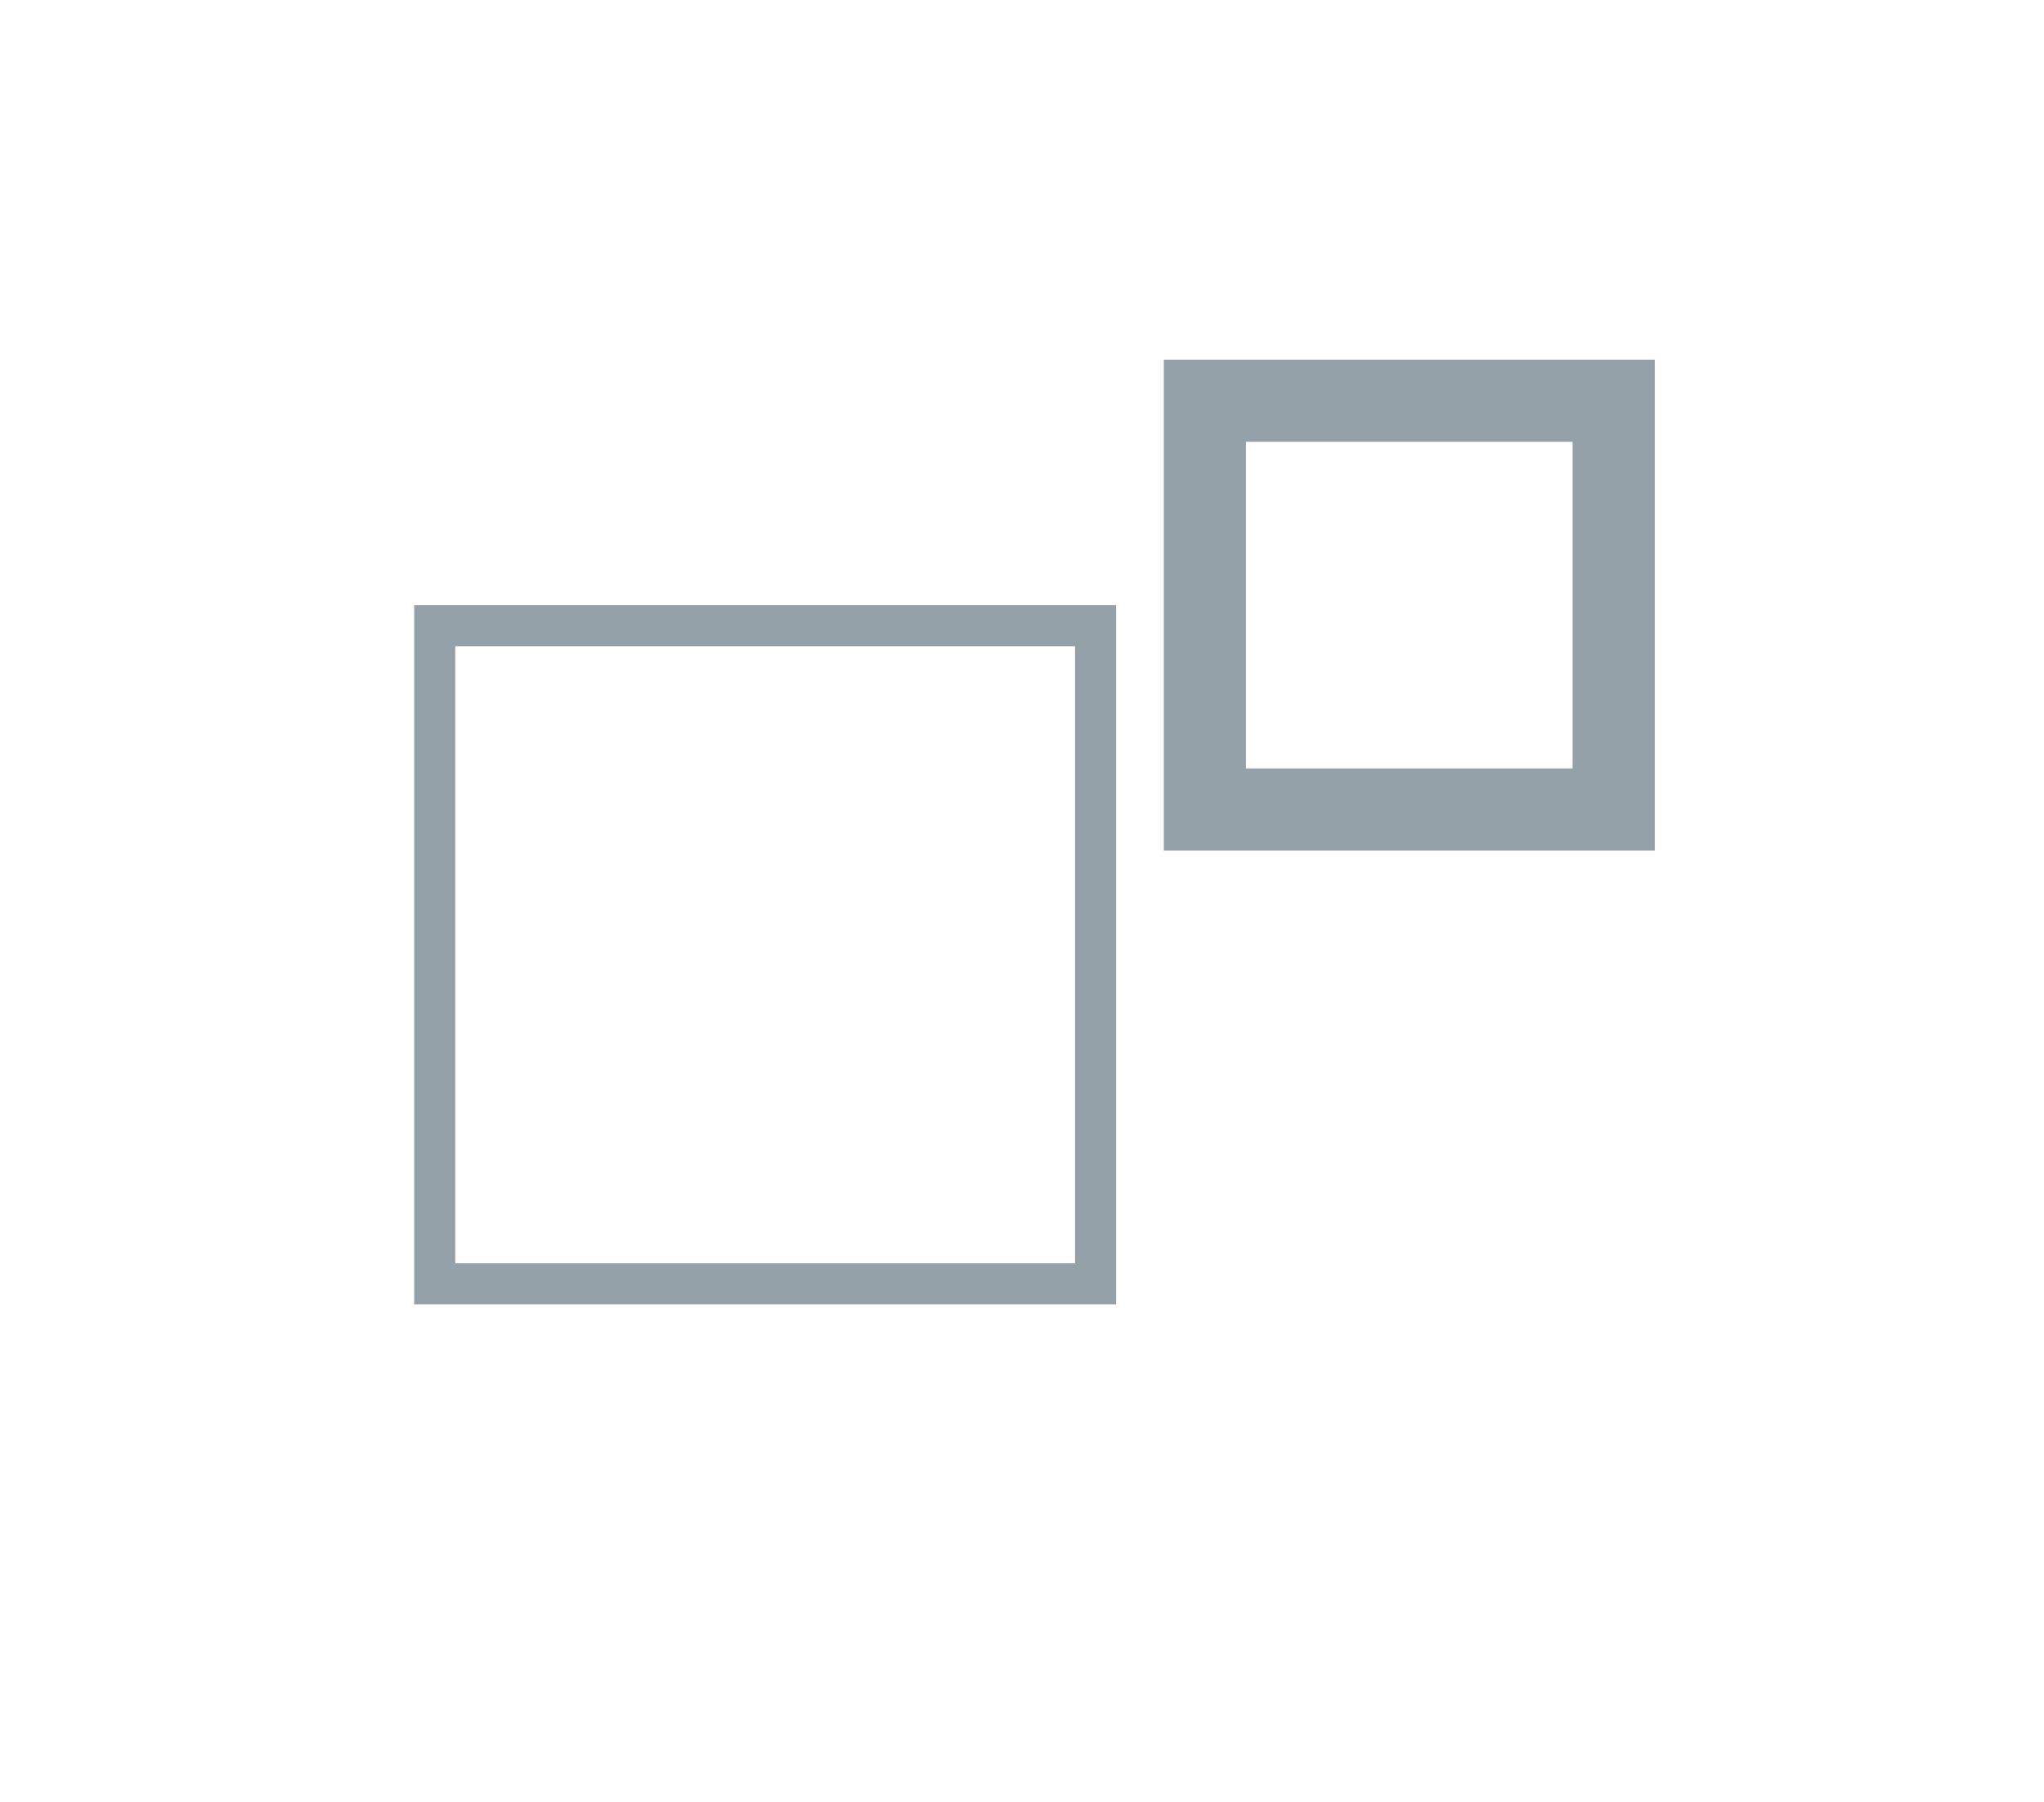
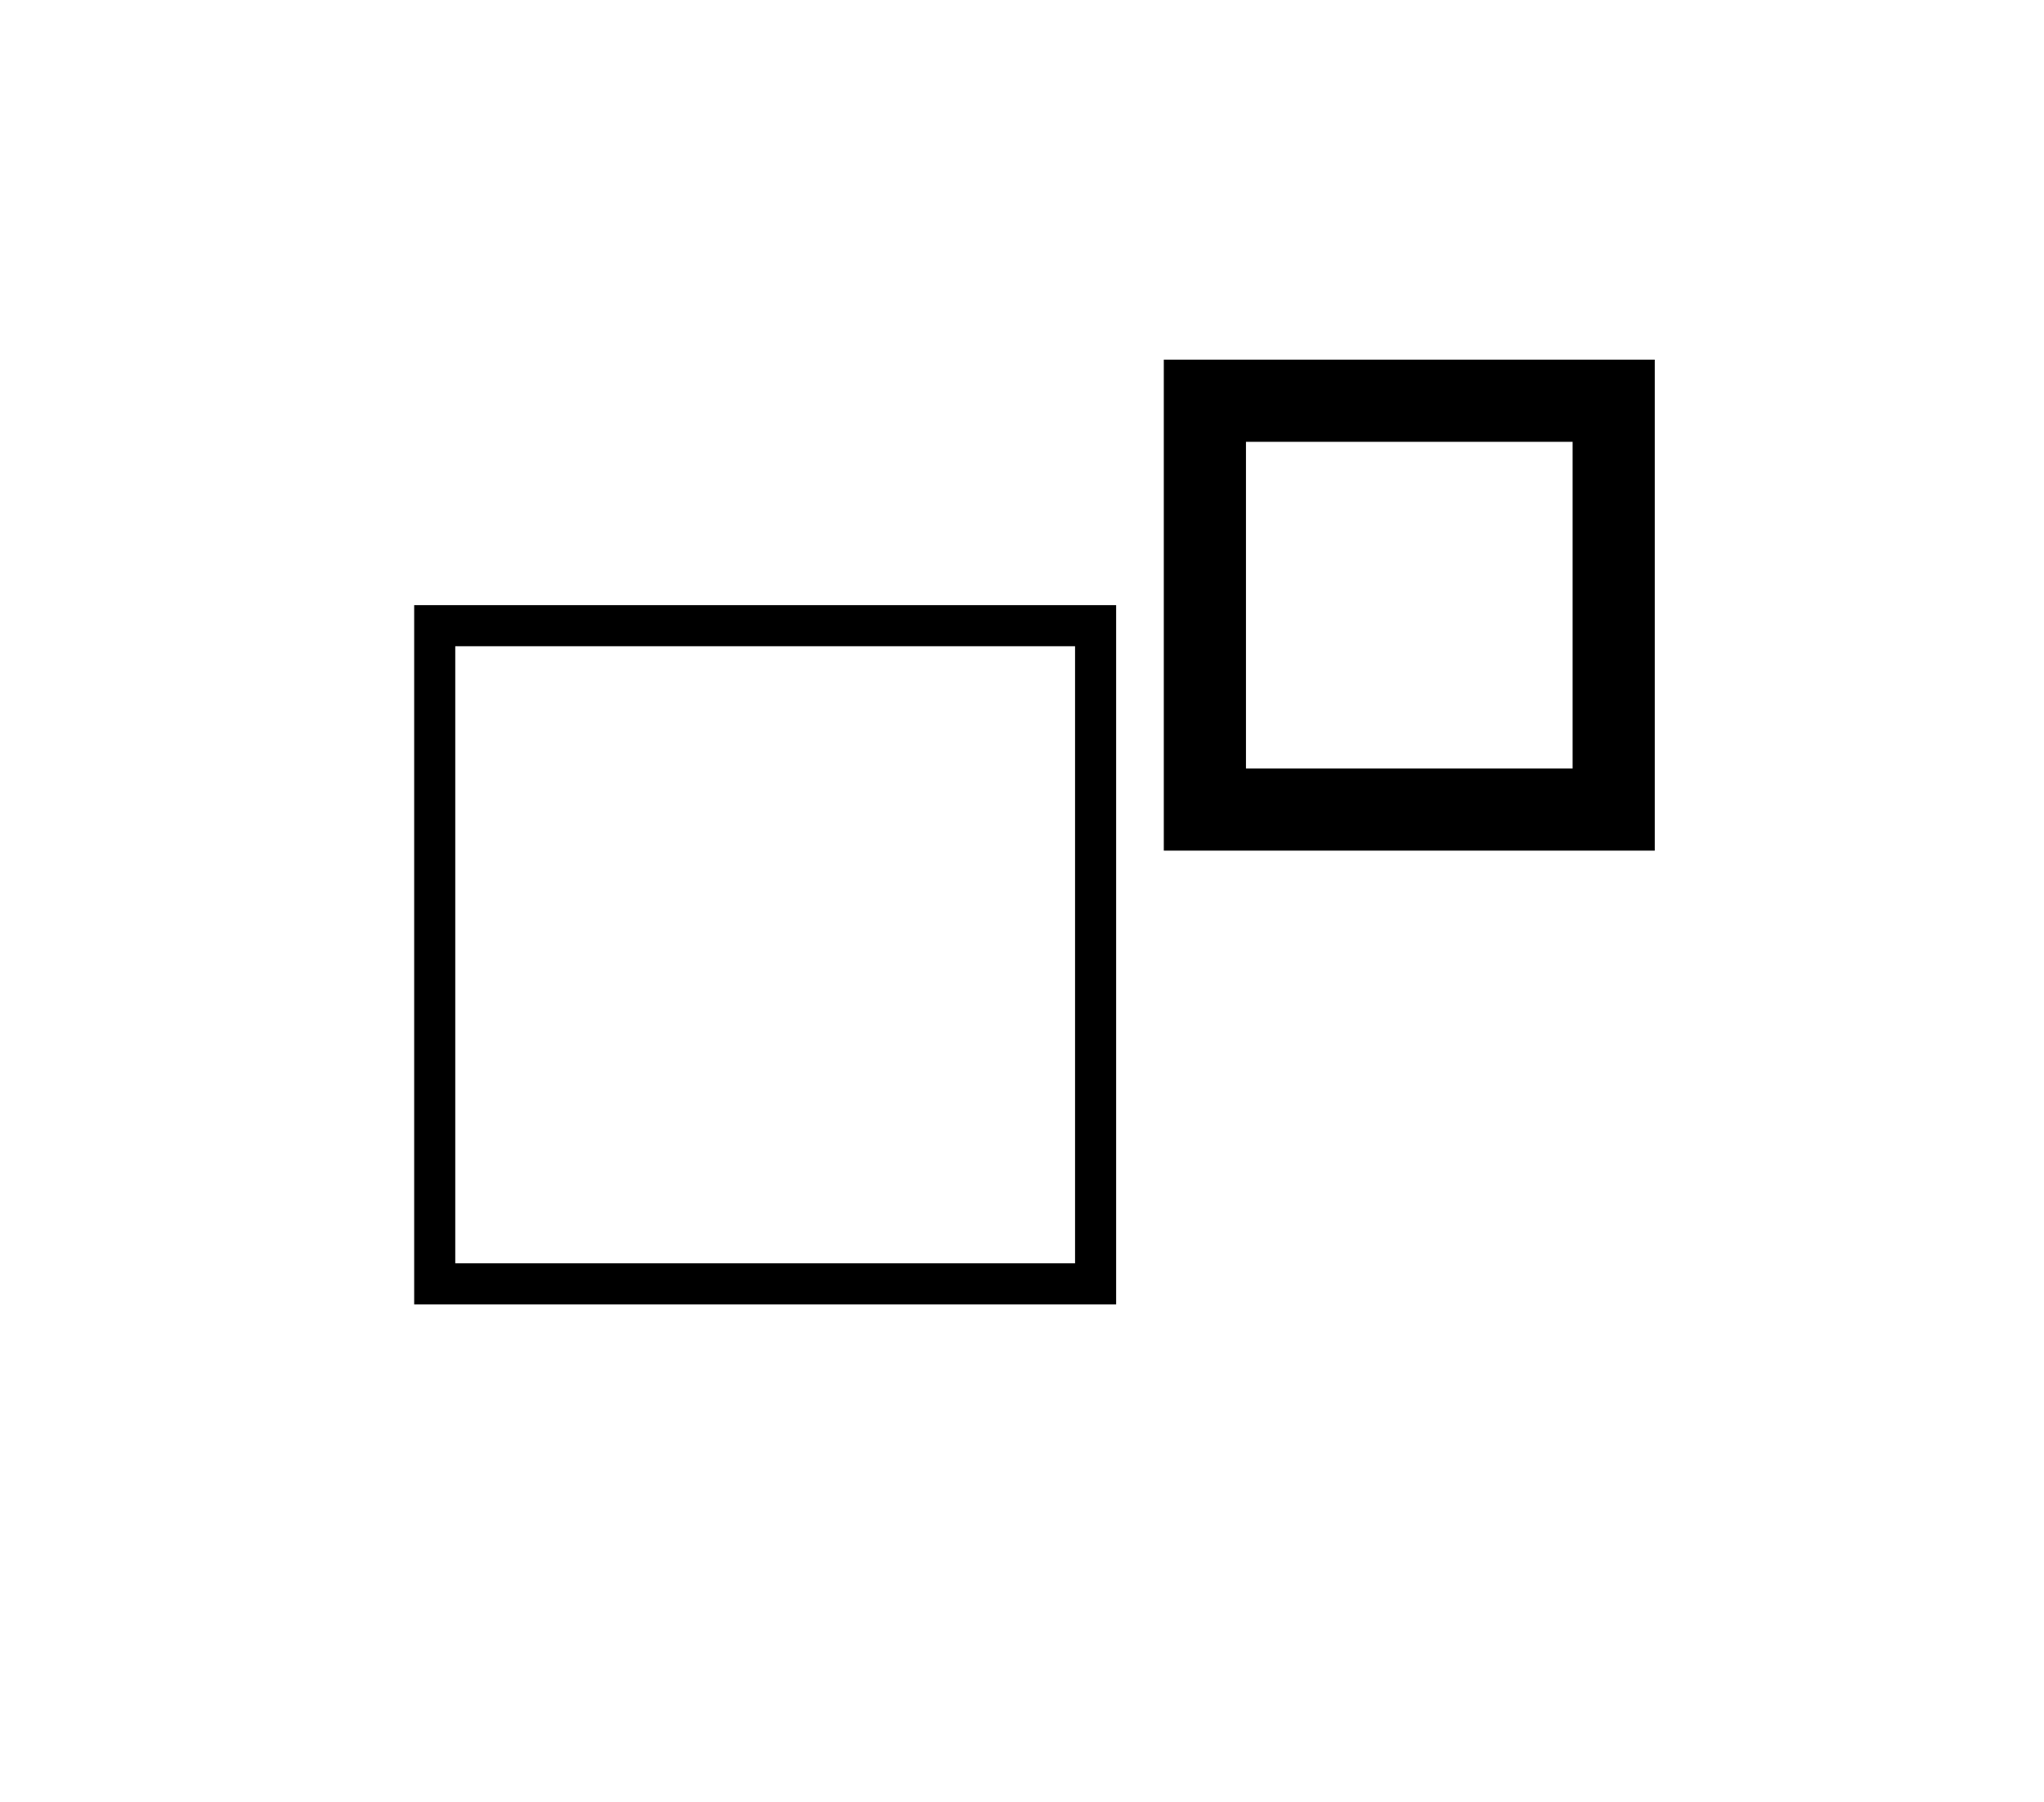
<svg xmlns="http://www.w3.org/2000/svg" x="0" y="0" width="76" height="67" viewBox="0 0 76 67" version="1.1" style="display: block;margin-left: auto;margin-right: auto;">
  <defs>
    <clipPath id="c_1">
      <path d="M0,0H76V67H0Z" />
    </clipPath>
    <clipPath id="c0">
      <path d="M15.4,48.5v-26H41.5v26Z" />
    </clipPath>
    <style type="text/css">
      

        .g0 {
          fill: none;
-           stroke: #94A1A9;
+           stroke: #000;
          stroke-width: 3.055;
          stroke-linecap: butt;
          stroke-linejoin: miter;
        }

      
    </style>
  </defs>
  <g clip-path="url(#c_1)">
    <path d="M0,0L0,67L76,67L76,0 Z " fill="none" stroke="none" />
    <g clip-path="url(#c0)">
      <path d="M15.4,22.5H41.5v26H15.4v-26Z" class="g0" />
    </g>
    <path d="M44.8,14.9H60V30.1H44.8V14.9Z" class="g0" />
  </g>
</svg>
